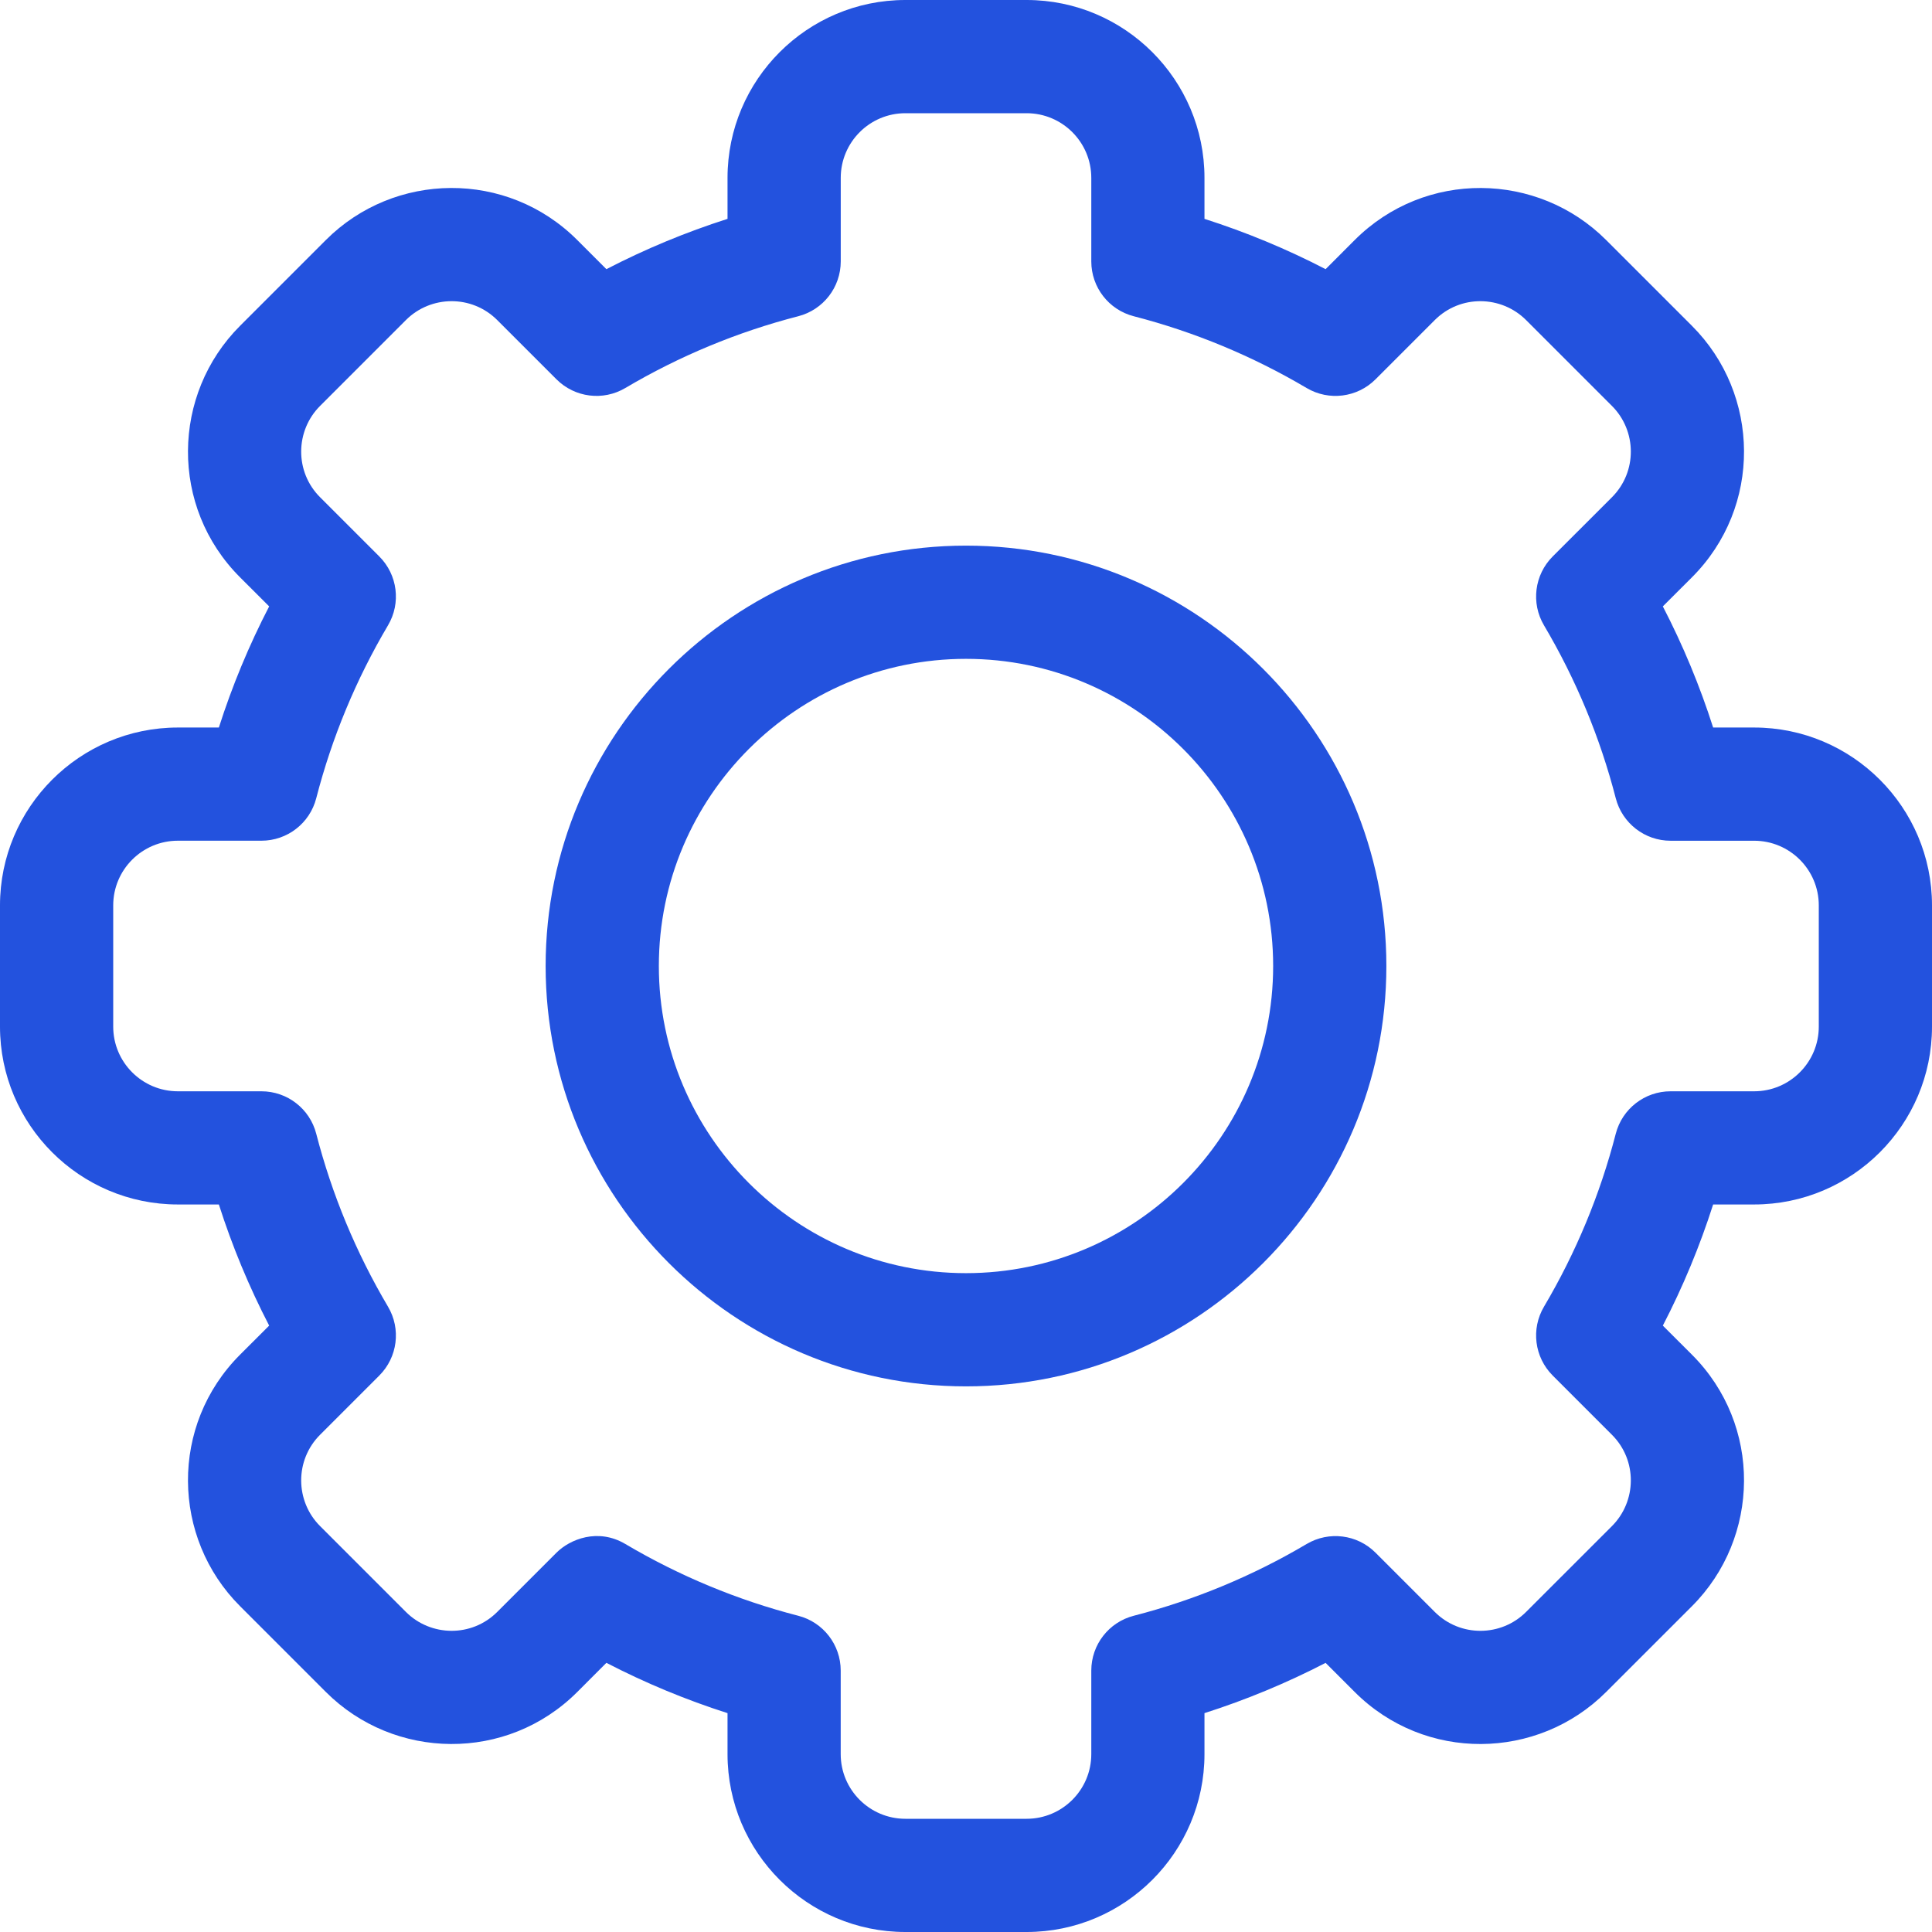
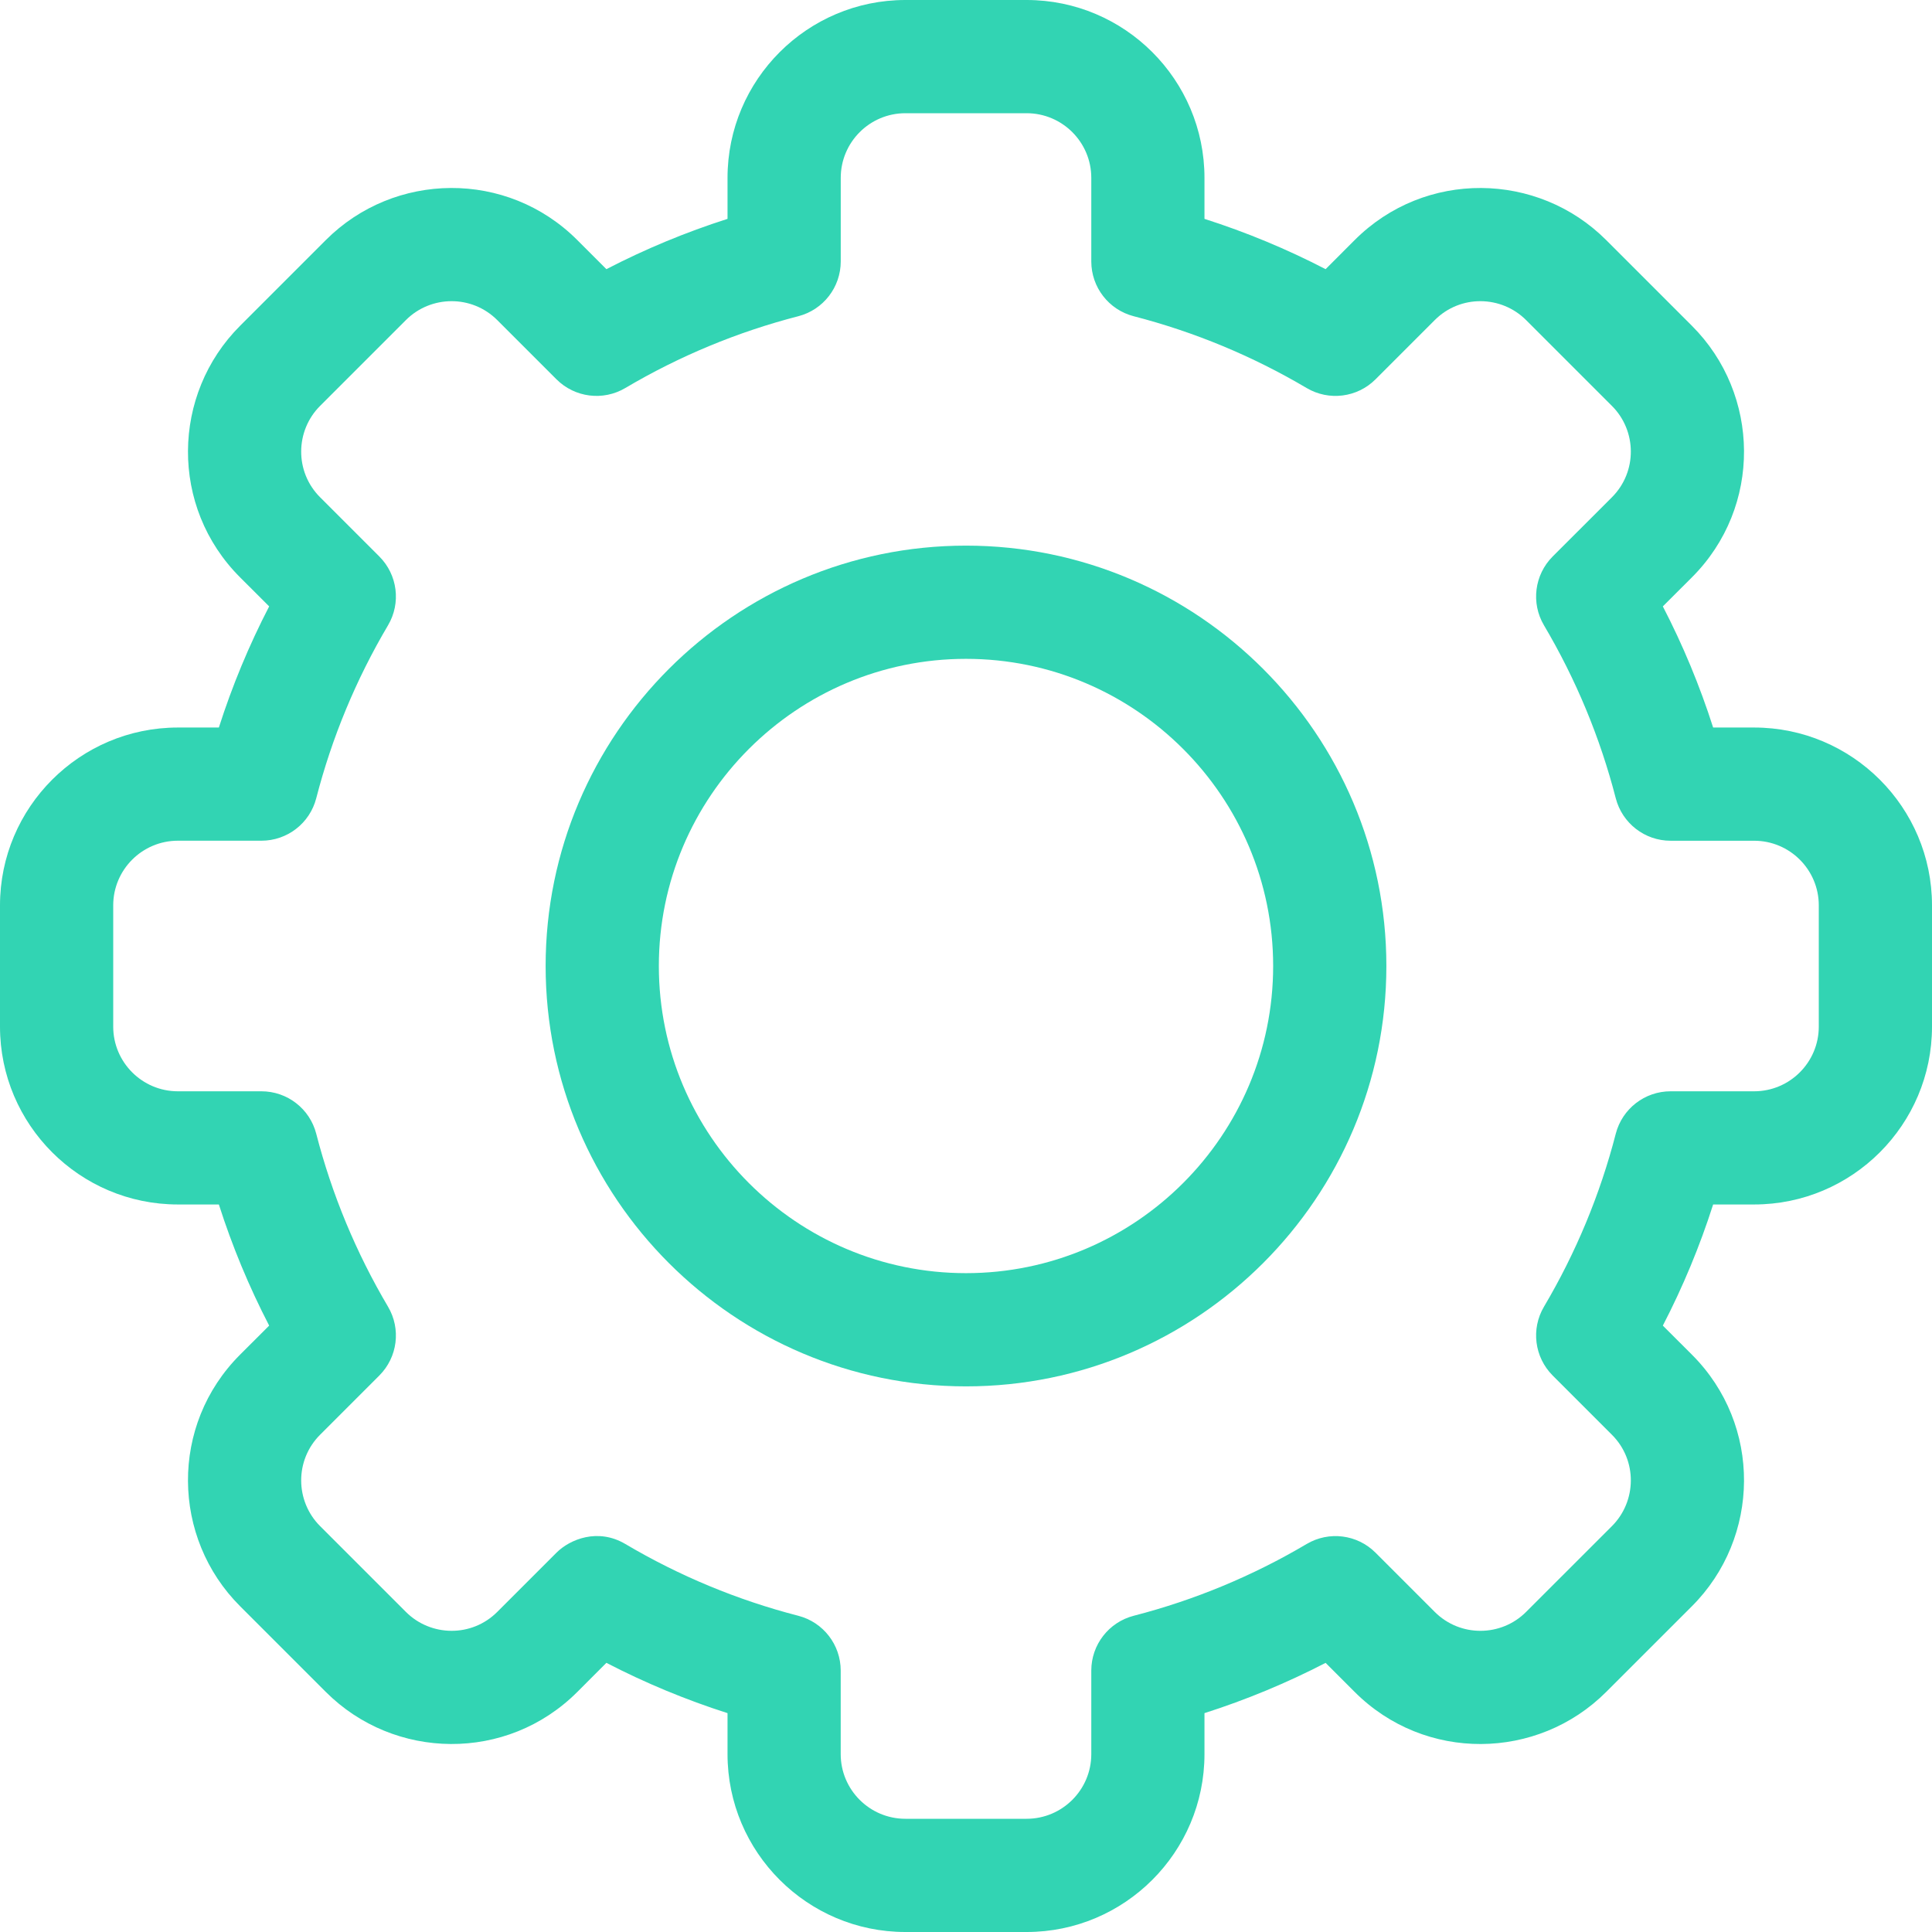
<svg xmlns="http://www.w3.org/2000/svg" width="60" height="60" viewBox="0 0 60 60" fill="none">
-   <path d="M31.883 60H28.117C25.072 60 22.594 57.522 22.594 54.477V53.203C21.299 52.789 20.041 52.267 18.832 51.641L17.93 52.544C15.743 54.733 12.24 54.669 10.117 52.543L7.456 49.882C5.329 47.758 5.268 44.256 7.456 42.07L8.359 41.168C7.733 39.959 7.211 38.701 6.797 37.406H5.523C2.478 37.406 0 34.928 0 31.883V28.117C0 25.072 2.478 22.594 5.524 22.594H6.797C7.211 21.299 7.733 20.041 8.359 18.832L7.456 17.93C5.268 15.745 5.329 12.243 7.457 10.117L10.118 7.456C12.246 5.325 15.748 5.272 17.93 7.457L18.832 8.359C20.041 7.733 21.299 7.211 22.594 6.797V5.523C22.594 2.478 25.072 0 28.117 0H31.883C34.928 0 37.406 2.478 37.406 5.523V6.797C38.701 7.211 39.959 7.733 41.168 8.359L42.07 7.456C44.257 5.267 47.76 5.331 49.883 7.457L52.544 10.118C54.671 12.242 54.732 15.744 52.544 17.93L51.641 18.832C52.267 20.041 52.789 21.299 53.203 22.594H54.477C57.522 22.594 60 25.072 60 28.117V31.883C60 34.928 57.522 37.406 54.477 37.406H53.203C52.789 38.701 52.267 39.959 51.641 41.168L52.544 42.07C54.732 44.255 54.671 47.757 52.544 49.883L49.882 52.544C47.754 54.675 44.252 54.728 42.07 52.544L41.168 51.642C39.959 52.267 38.701 52.789 37.406 53.203V54.477C37.406 57.522 34.928 60 31.883 60ZM19.42 47.95C21.099 48.943 22.906 49.693 24.791 50.179C25.567 50.379 26.109 51.08 26.109 51.881V54.477C26.109 55.584 27.01 56.484 28.117 56.484H31.883C32.99 56.484 33.891 55.584 33.891 54.477V51.881C33.891 51.08 34.433 50.379 35.209 50.179C37.094 49.693 38.901 48.943 40.58 47.95C41.271 47.541 42.151 47.652 42.718 48.22L44.556 50.058C45.349 50.852 46.622 50.834 47.395 50.059L50.059 47.396C50.83 46.626 50.856 45.352 50.059 44.557L48.22 42.718C47.653 42.15 47.541 41.271 47.95 40.58C48.943 38.901 49.693 37.094 50.179 35.209C50.38 34.433 51.08 33.891 51.881 33.891H54.477C55.584 33.891 56.484 32.99 56.484 31.883V28.117C56.484 27.01 55.584 26.11 54.477 26.11H51.881C51.08 26.11 50.38 25.567 50.179 24.791C49.693 22.906 48.943 21.099 47.95 19.42C47.541 18.73 47.653 17.85 48.22 17.282L50.059 15.444C50.853 14.65 50.833 13.377 50.059 12.605L47.396 9.942C46.624 9.169 45.351 9.146 44.557 9.941L42.718 11.78C42.151 12.348 41.271 12.459 40.58 12.051C38.901 11.058 37.094 10.308 35.209 9.821C34.433 9.621 33.891 8.921 33.891 8.119V5.523C33.891 4.416 32.99 3.516 31.883 3.516H28.117C27.01 3.516 26.11 4.416 26.11 5.523V8.119C26.11 8.921 25.567 9.621 24.791 9.821C22.906 10.307 21.099 11.057 19.42 12.05C18.729 12.459 17.85 12.348 17.282 11.78L15.444 9.942C14.651 9.148 13.378 9.167 12.605 9.941L9.942 12.604C9.17 13.374 9.145 14.648 9.941 15.443L11.78 17.282C12.348 17.85 12.459 18.729 12.05 19.42C11.057 21.099 10.307 22.906 9.821 24.791C9.621 25.567 8.921 26.109 8.119 26.109H5.524C4.416 26.109 3.516 27.01 3.516 28.117V31.883C3.516 32.99 4.416 33.891 5.524 33.891H8.119C8.921 33.891 9.621 34.433 9.821 35.209C10.307 37.094 11.057 38.901 12.05 40.58C12.459 41.271 12.348 42.15 11.78 42.718L9.942 44.556C9.147 45.35 9.168 46.623 9.941 47.395L12.604 50.058C13.376 50.831 14.649 50.854 15.443 50.059L17.282 48.22C17.7 47.802 18.57 47.447 19.42 47.95Z" fill="#2352DE" />
-   <path d="M30 43.055C22.802 43.055 16.945 37.198 16.945 30C16.945 22.802 22.802 16.945 30 16.945C37.199 16.945 43.055 22.802 43.055 30C43.055 37.198 37.199 43.055 30 43.055ZM30 20.461C24.74 20.461 20.461 24.74 20.461 30C20.461 35.26 24.74 39.539 30 39.539C35.26 39.539 39.539 35.26 39.539 30C39.539 24.74 35.26 20.461 30 20.461Z" fill="#2352DE" />
+   <path d="M31.883 60H28.117C25.072 60 22.594 57.522 22.594 54.477V53.203C21.299 52.789 20.041 52.267 18.832 51.641L17.93 52.544C15.743 54.733 12.24 54.669 10.117 52.543L7.456 49.882C5.329 47.758 5.268 44.256 7.456 42.07L8.359 41.168C7.733 39.959 7.211 38.701 6.797 37.406H5.523C2.478 37.406 0 34.928 0 31.883V28.117C0 25.072 2.478 22.594 5.524 22.594H6.797C7.211 21.299 7.733 20.041 8.359 18.832L7.456 17.93C5.268 15.745 5.329 12.243 7.457 10.117L10.118 7.456C12.246 5.325 15.748 5.272 17.93 7.457L18.832 8.359C20.041 7.733 21.299 7.211 22.594 6.797V5.523C22.594 2.478 25.072 0 28.117 0H31.883C34.928 0 37.406 2.478 37.406 5.523V6.797C38.701 7.211 39.959 7.733 41.168 8.359L42.07 7.456C44.257 5.267 47.76 5.331 49.883 7.457L52.544 10.118C54.671 12.242 54.732 15.744 52.544 17.93L51.641 18.832C52.267 20.041 52.789 21.299 53.203 22.594H54.477C57.522 22.594 60 25.072 60 28.117V31.883C60 34.928 57.522 37.406 54.477 37.406H53.203C52.789 38.701 52.267 39.959 51.641 41.168L52.544 42.07C54.732 44.255 54.671 47.757 52.544 49.883L49.882 52.544C47.754 54.675 44.252 54.728 42.07 52.544L41.168 51.642C39.959 52.267 38.701 52.789 37.406 53.203V54.477C37.406 57.522 34.928 60 31.883 60ZM19.42 47.95C21.099 48.943 22.906 49.693 24.791 50.179C25.567 50.379 26.109 51.08 26.109 51.881V54.477C26.109 55.584 27.01 56.484 28.117 56.484H31.883C32.99 56.484 33.891 55.584 33.891 54.477V51.881C33.891 51.08 34.433 50.379 35.209 50.179C37.094 49.693 38.901 48.943 40.58 47.95C41.271 47.541 42.151 47.652 42.718 48.22L44.556 50.058C45.349 50.852 46.622 50.834 47.395 50.059L50.059 47.396C50.83 46.626 50.856 45.352 50.059 44.557L48.22 42.718C47.653 42.15 47.541 41.271 47.95 40.58C48.943 38.901 49.693 37.094 50.179 35.209C50.38 34.433 51.08 33.891 51.881 33.891H54.477C55.584 33.891 56.484 32.99 56.484 31.883V28.117C56.484 27.01 55.584 26.11 54.477 26.11H51.881C51.08 26.11 50.38 25.567 50.179 24.791C49.693 22.906 48.943 21.099 47.95 19.42C47.541 18.73 47.653 17.85 48.22 17.282L50.059 15.444C50.853 14.65 50.833 13.377 50.059 12.605L47.396 9.942C46.624 9.169 45.351 9.146 44.557 9.941L42.718 11.78C42.151 12.348 41.271 12.459 40.58 12.051C38.901 11.058 37.094 10.308 35.209 9.821C34.433 9.621 33.891 8.921 33.891 8.119V5.523C33.891 4.416 32.99 3.516 31.883 3.516H28.117C27.01 3.516 26.11 4.416 26.11 5.523V8.119C26.11 8.921 25.567 9.621 24.791 9.821C22.906 10.307 21.099 11.057 19.42 12.05C18.729 12.459 17.85 12.348 17.282 11.78L15.444 9.942C14.651 9.148 13.378 9.167 12.605 9.941L9.942 12.604C9.17 13.374 9.145 14.648 9.941 15.443L11.78 17.282C12.348 17.85 12.459 18.729 12.05 19.42C11.057 21.099 10.307 22.906 9.821 24.791C9.621 25.567 8.921 26.109 8.119 26.109H5.524C4.416 26.109 3.516 27.01 3.516 28.117V31.883C3.516 32.99 4.416 33.891 5.524 33.891H8.119C8.921 33.891 9.621 34.433 9.821 35.209C10.307 37.094 11.057 38.901 12.05 40.58C12.459 41.271 12.348 42.15 11.78 42.718L9.942 44.556C9.147 45.35 9.168 46.623 9.941 47.395L12.604 50.058C13.376 50.831 14.649 50.854 15.443 50.059L17.282 48.22C17.7 47.802 18.57 47.447 19.42 47.95Z" fill="#32D4B3" />
+   <path d="M30 43.055C22.802 43.055 16.945 37.198 16.945 30C16.945 22.802 22.802 16.945 30 16.945C37.199 16.945 43.055 22.802 43.055 30C43.055 37.198 37.199 43.055 30 43.055ZM30 20.461C24.74 20.461 20.461 24.74 20.461 30C20.461 35.26 24.74 39.539 30 39.539C35.26 39.539 39.539 35.26 39.539 30C39.539 24.74 35.26 20.461 30 20.461Z" fill="#32D4B3" />
</svg>
